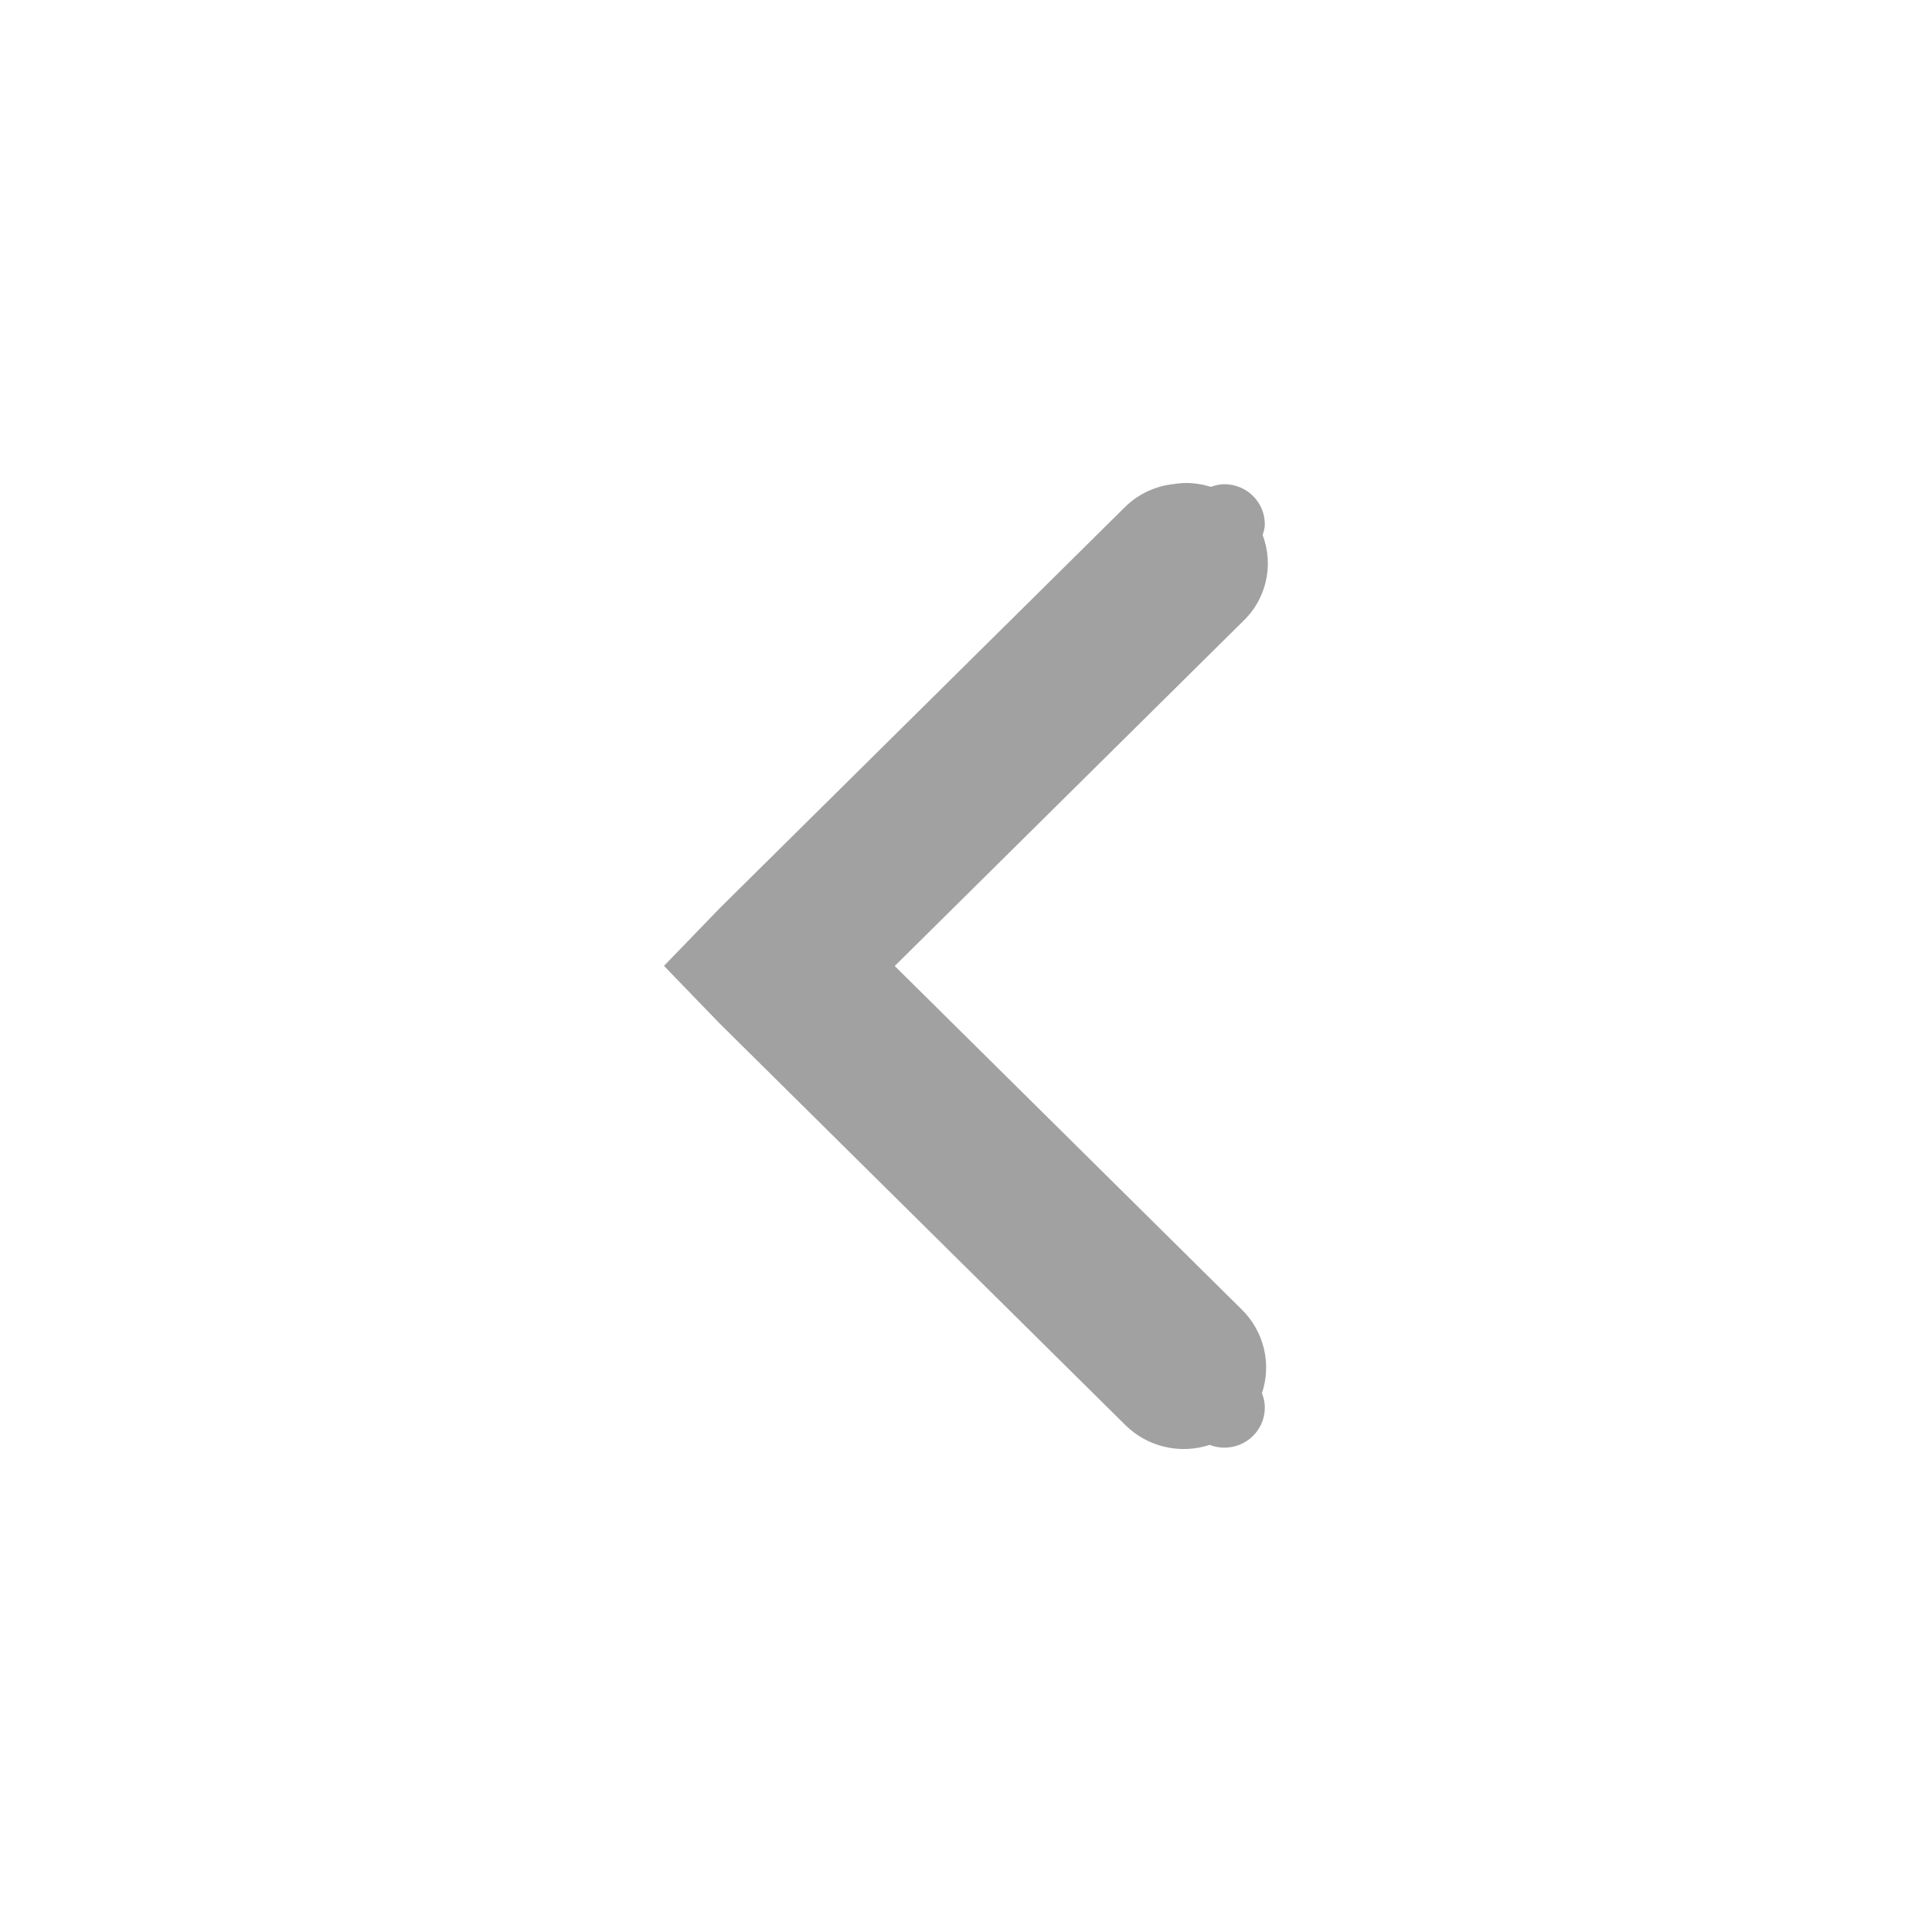
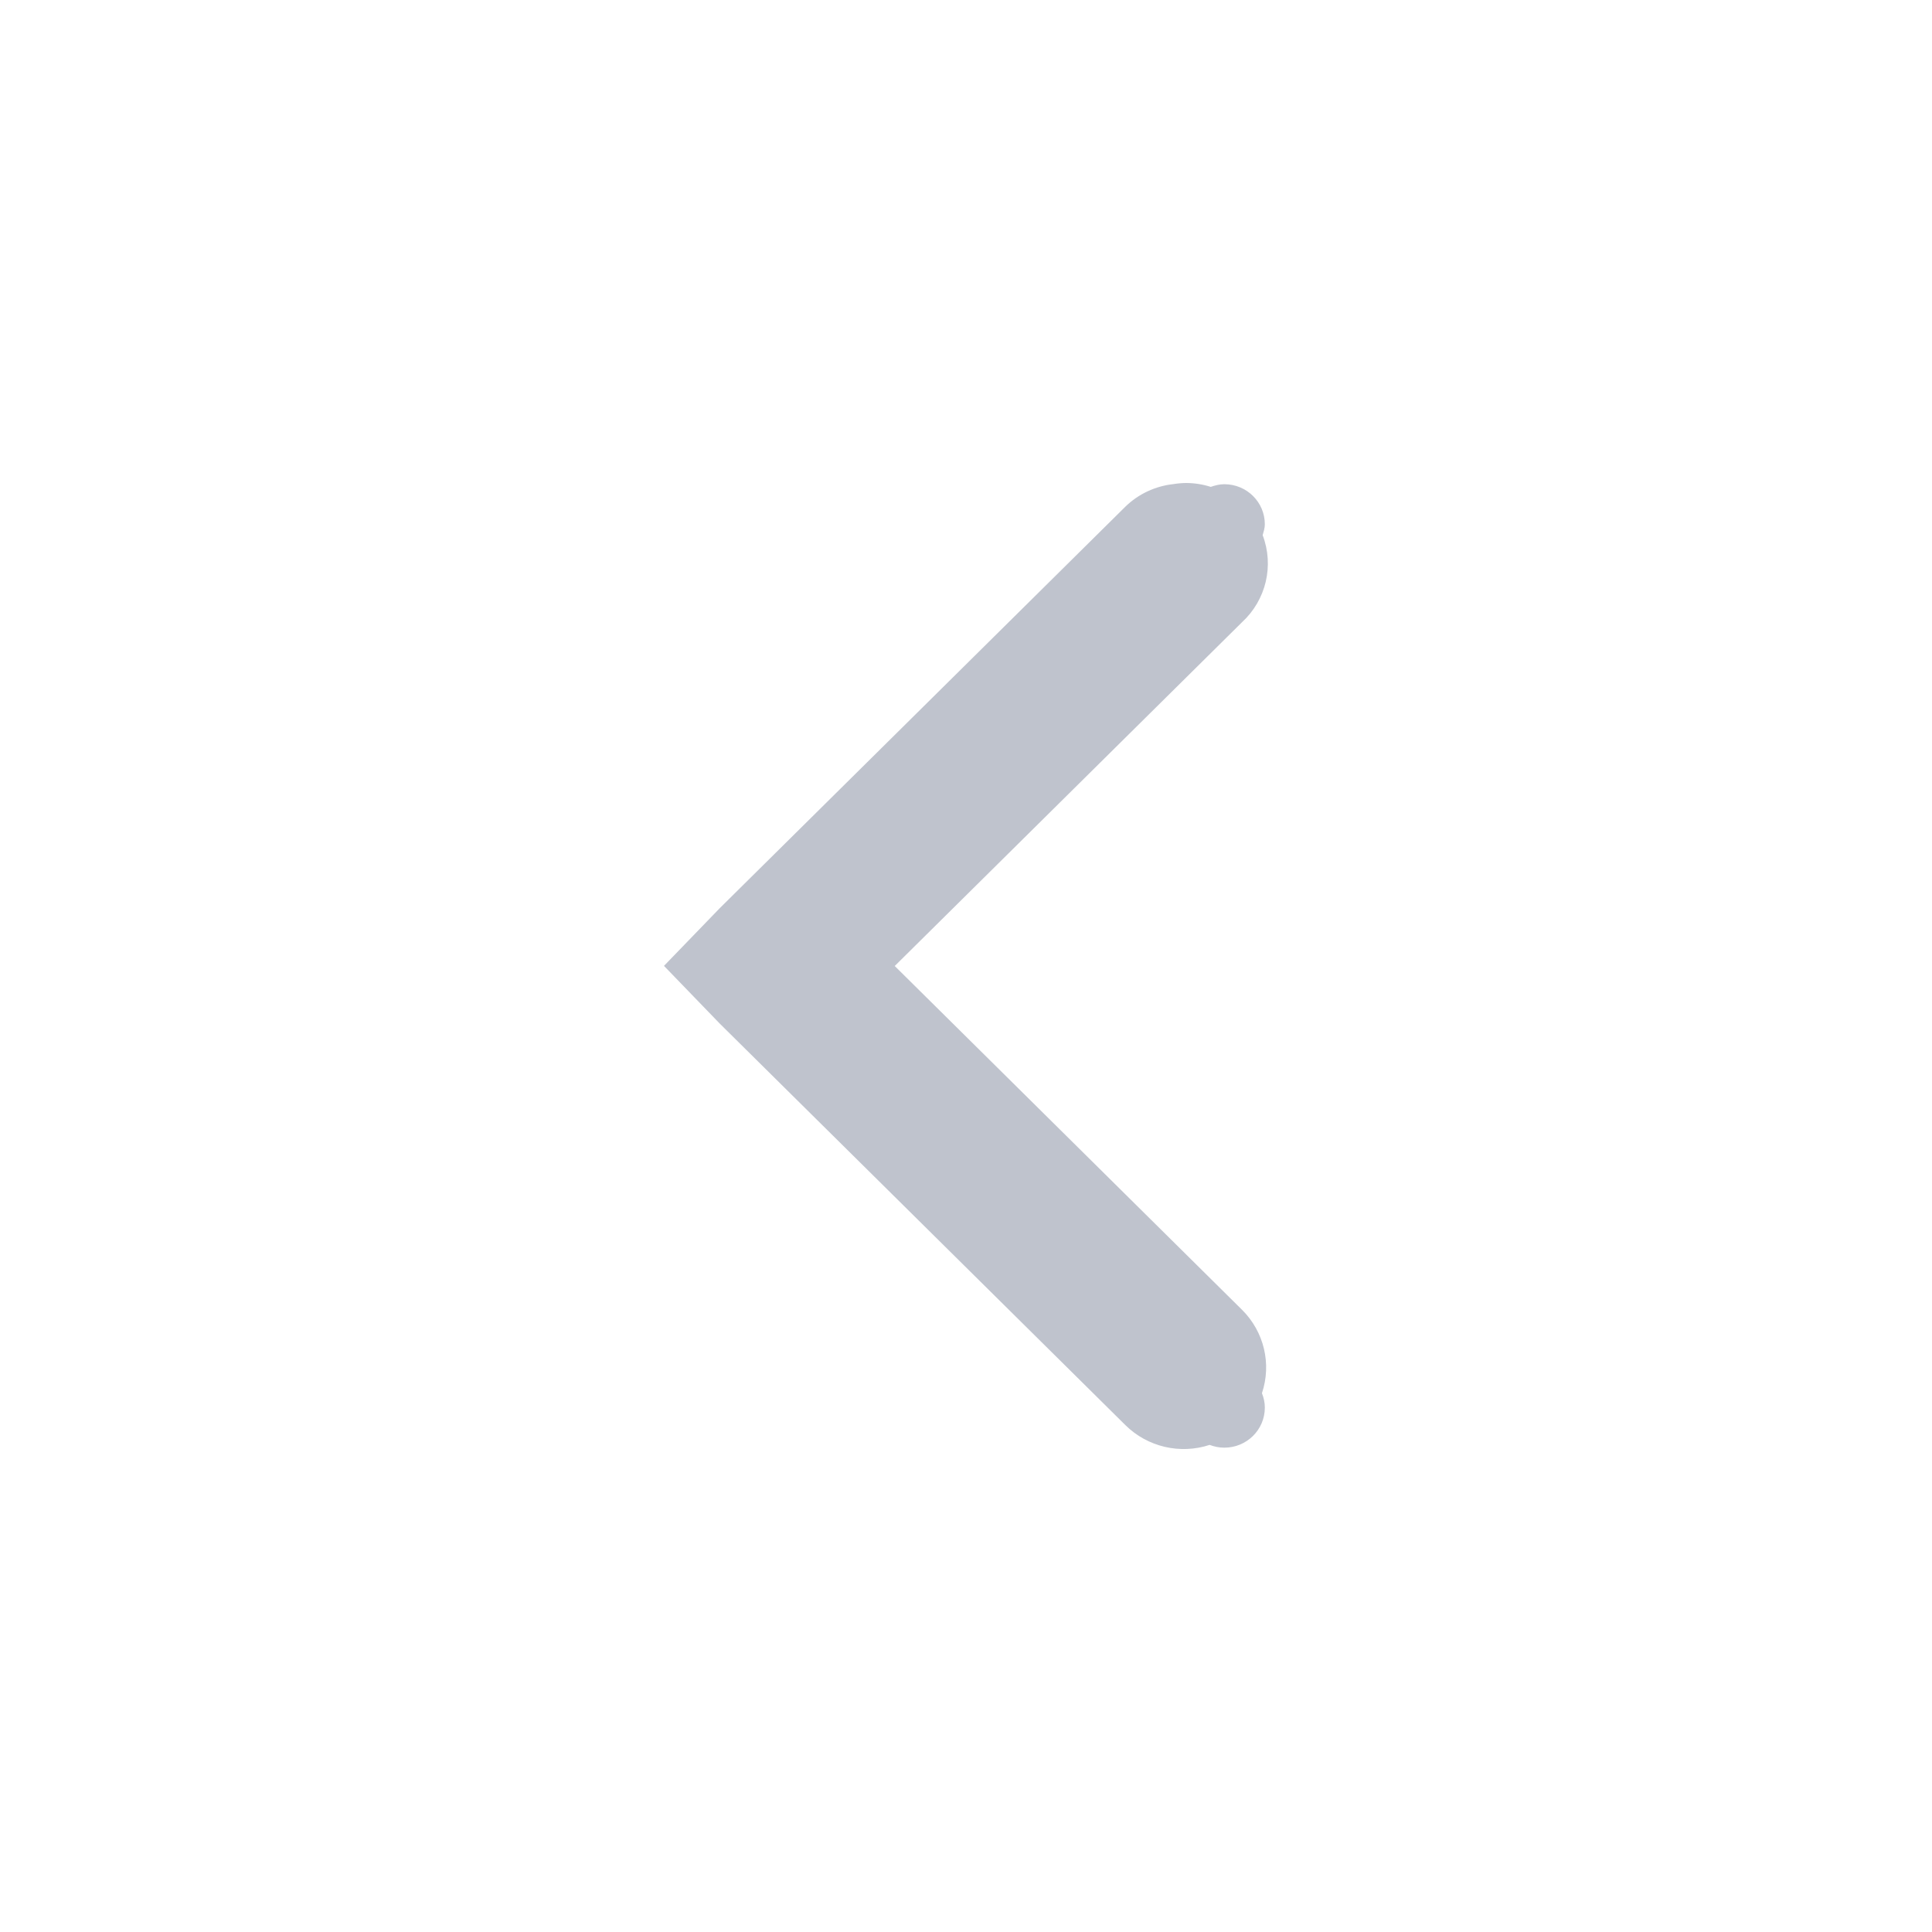
<svg xmlns="http://www.w3.org/2000/svg" height="16" id="svg7384" version="1.1" width="16">
  <defs id="defs7386" />
  <g id="layer9" style="display:inline" transform="translate(-100.0002,-747)" />
  <g id="layer10" transform="translate(-100.0002,-747)" />
  <g id="layer11" transform="translate(-100.0002,-747)" />
  <g id="layer13" transform="translate(-100.0002,-747)" />
  <g id="layer14" transform="translate(-100.0002,-747)" />
  <g id="layer15" style="display:inline" transform="translate(-100.0002,-747)" />
  <g id="g71291" style="display:inline" transform="translate(-100.0002,-747)" />
  <g id="g4953" style="display:inline" transform="translate(-100.0002,-747)" />
  <g id="layer12" style="display:inline" transform="translate(-100.0002,-747)">
-     <path style="color:#000000;font-style:normal;font-variant:normal;font-weight:normal;font-stretch:normal;font-size:medium;line-height:normal;font-family:Sans;-inkscape-font-specification:Sans;text-indent:0;text-align:start;text-decoration:none;text-decoration-line:none;letter-spacing:normal;word-spacing:normal;text-transform:none;direction:ltr;block-progression:tb;writing-mode:lr-tb;baseline-shift:baseline;text-anchor:start;display:inline;overflow:visible;visibility:visible;fill:#a1a1a1;fill-opacity:1;stroke:none;stroke-width:2;marker:none;enable-background:accumulate" d="m 109.823,751 a 0.672,0.665 0 0 0 -0.104,0.009 0.672,0.665 0 0 0 -0.399,0.187 l -3.359,3.325 -0.462,0.478 0.462,0.478 3.359,3.325 a 0.683,0.676 0 0 0 0.698,0.164 c 0.037,0.014 0.078,0.023 0.121,0.023 0.186,0 0.336,-0.148 0.336,-0.332 0,-0.042 -0.009,-0.082 -0.024,-0.119 a 0.683,0.676 0 0 0 -0.165,-0.691 l -2.876,-2.847 2.876,-2.847 a 0.672,0.665 0 0 0 0.171,-0.721 c 0.008,-0.029 0.018,-0.058 0.018,-0.09 0,-0.184 -0.15,-0.332 -0.336,-0.332 -0.04,0 -0.076,0.01 -0.112,0.022 A 0.672,0.665 0 0 0 109.823,751 Z" id="path6040" />
+     <path style="color:#000000;font-style:normal;font-variant:normal;font-weight:normal;font-stretch:normal;font-size:medium;line-height:normal;font-family:Sans;-inkscape-font-specification:Sans;text-indent:0;text-align:start;text-decoration:none;text-decoration-line:none;letter-spacing:normal;word-spacing:normal;text-transform:none;direction:ltr;block-progression:tb;writing-mode:lr-tb;baseline-shift:baseline;text-anchor:start;display:inline;overflow:visible;visibility:visible;fill:#bfc3cd;fill-opacity:1;stroke:none;stroke-width:2;marker:none;enable-background:accumulate" d="m 109.823,751 a 0.672,0.665 0 0 0 -0.104,0.009 0.672,0.665 0 0 0 -0.399,0.187 l -3.359,3.325 -0.462,0.478 0.462,0.478 3.359,3.325 a 0.683,0.676 0 0 0 0.698,0.164 c 0.037,0.014 0.078,0.023 0.121,0.023 0.186,0 0.336,-0.148 0.336,-0.332 0,-0.042 -0.009,-0.082 -0.024,-0.119 a 0.683,0.676 0 0 0 -0.165,-0.691 l -2.876,-2.847 2.876,-2.847 a 0.672,0.665 0 0 0 0.171,-0.721 c 0.008,-0.029 0.018,-0.058 0.018,-0.09 0,-0.184 -0.15,-0.332 -0.336,-0.332 -0.04,0 -0.076,0.01 -0.112,0.022 A 0.672,0.665 0 0 0 109.823,751 Z" id="path6040" />
  </g>
</svg>
